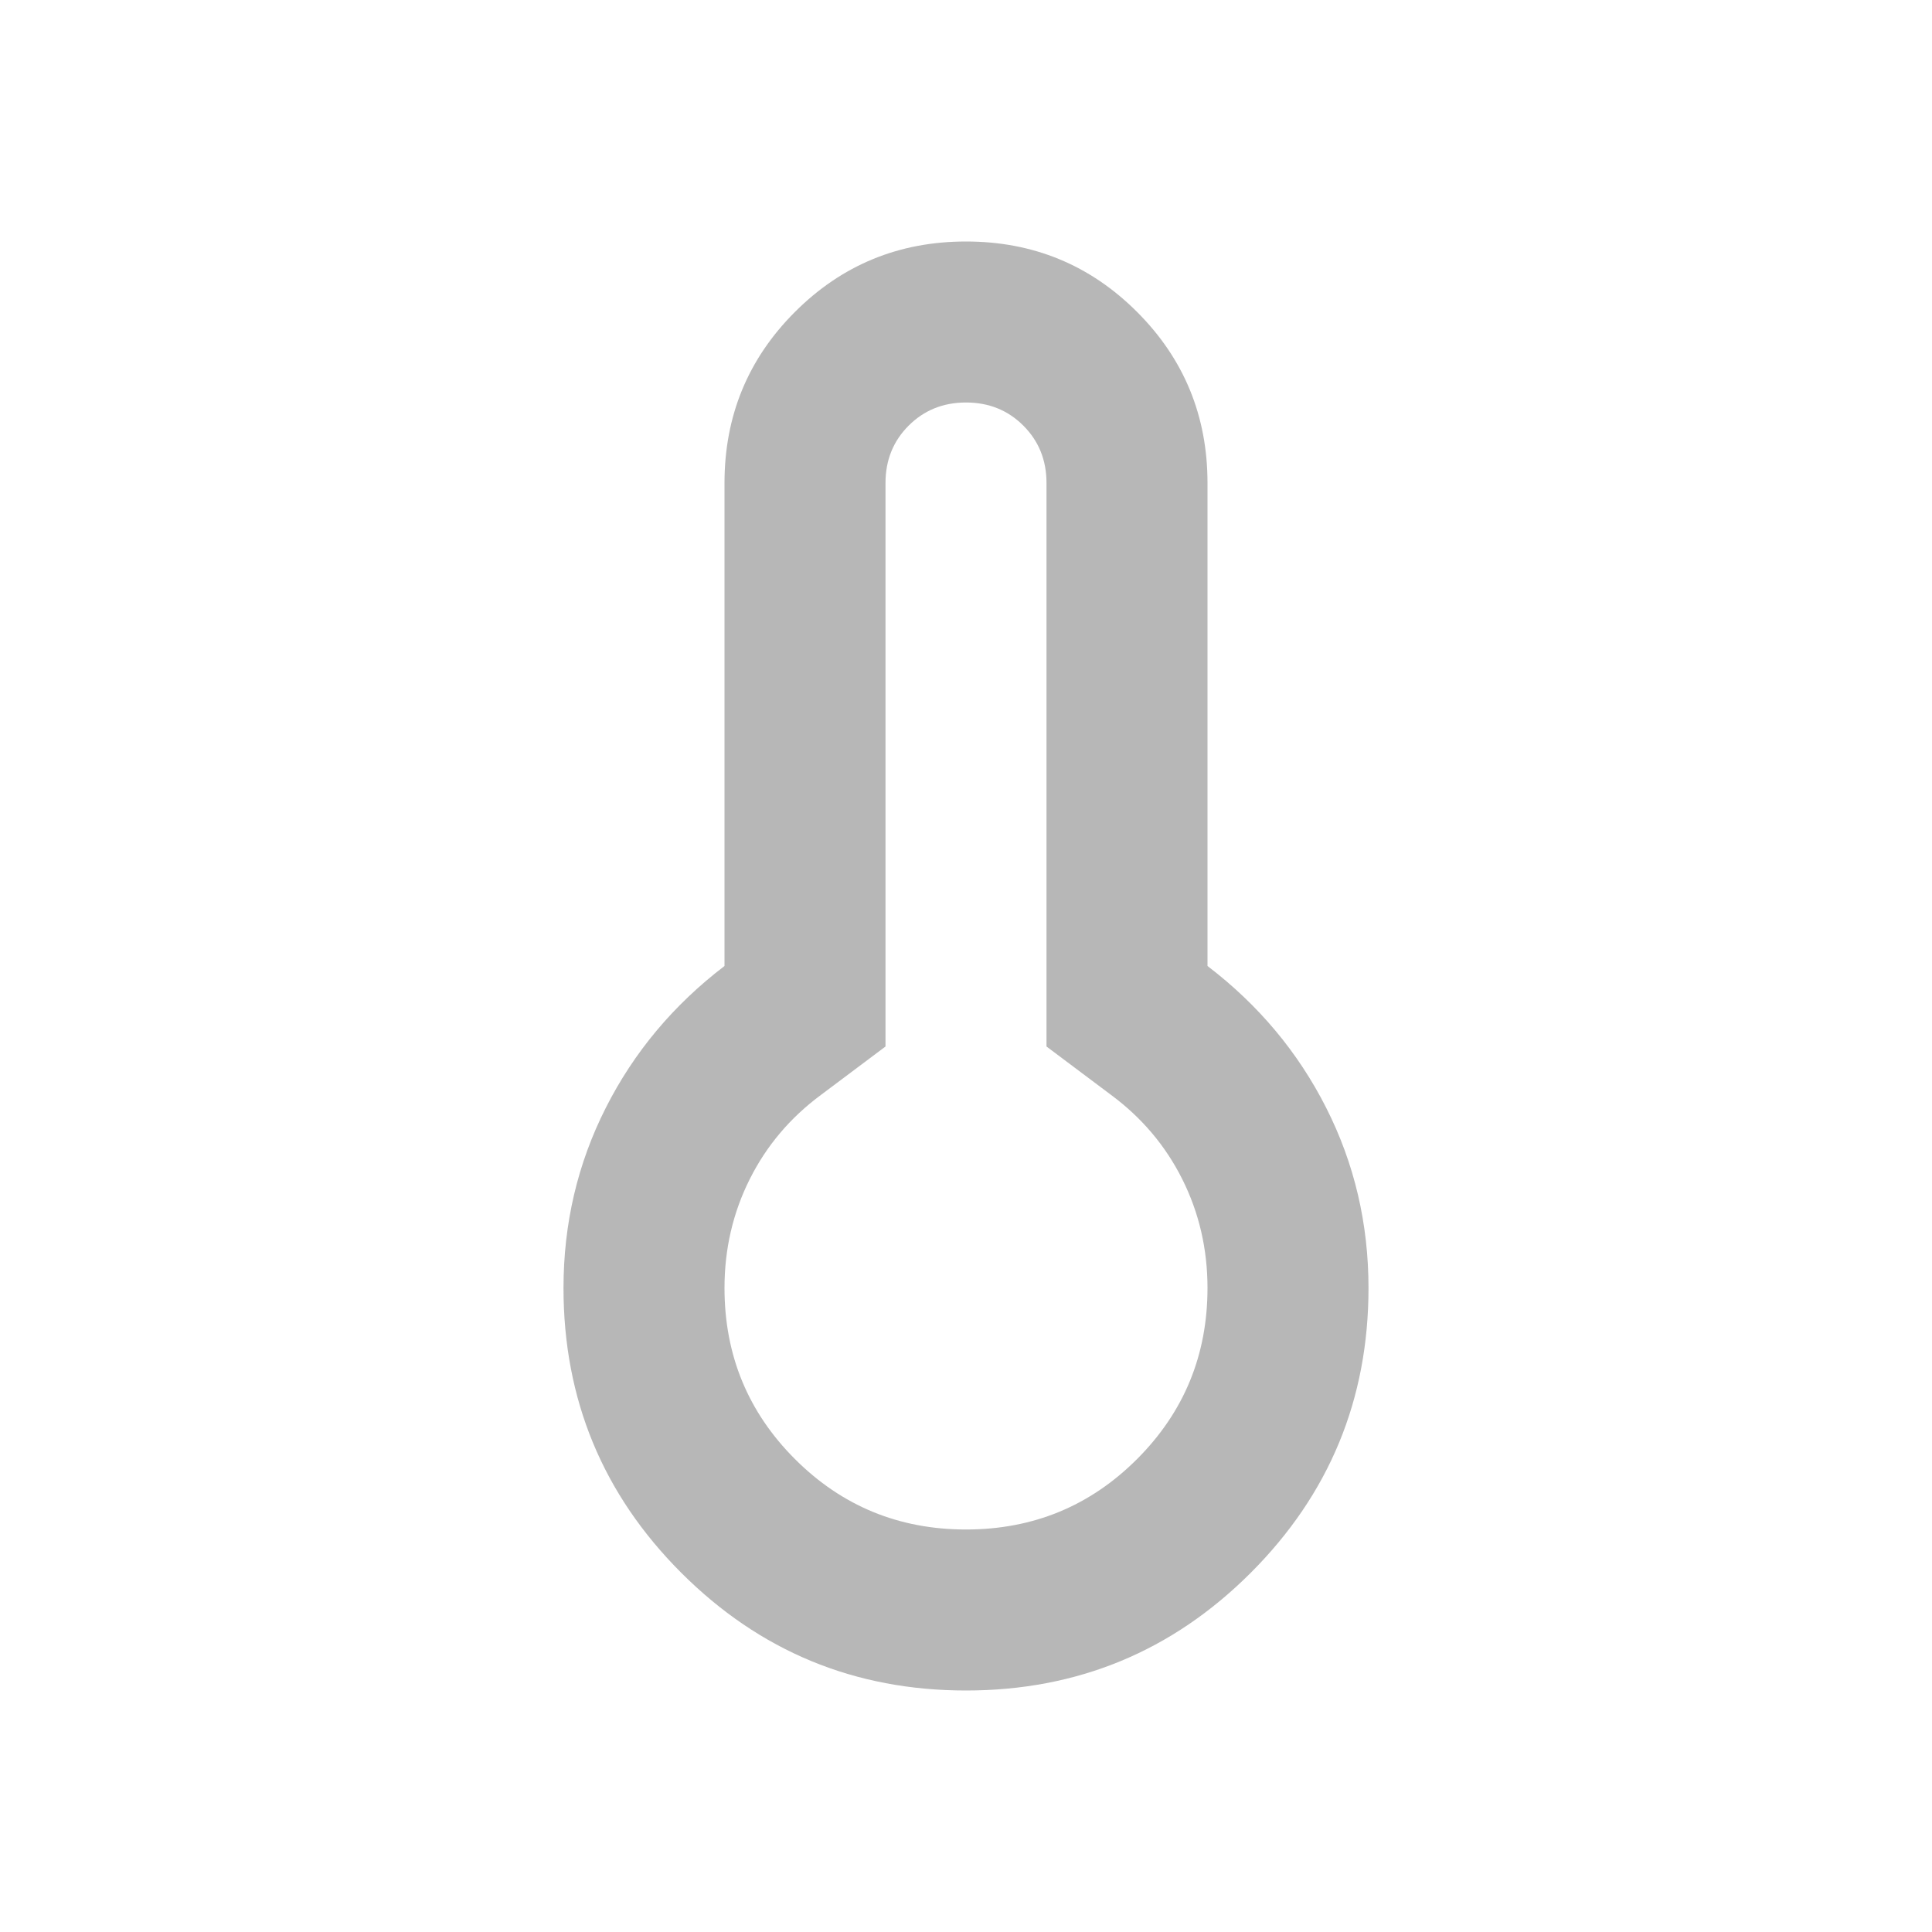
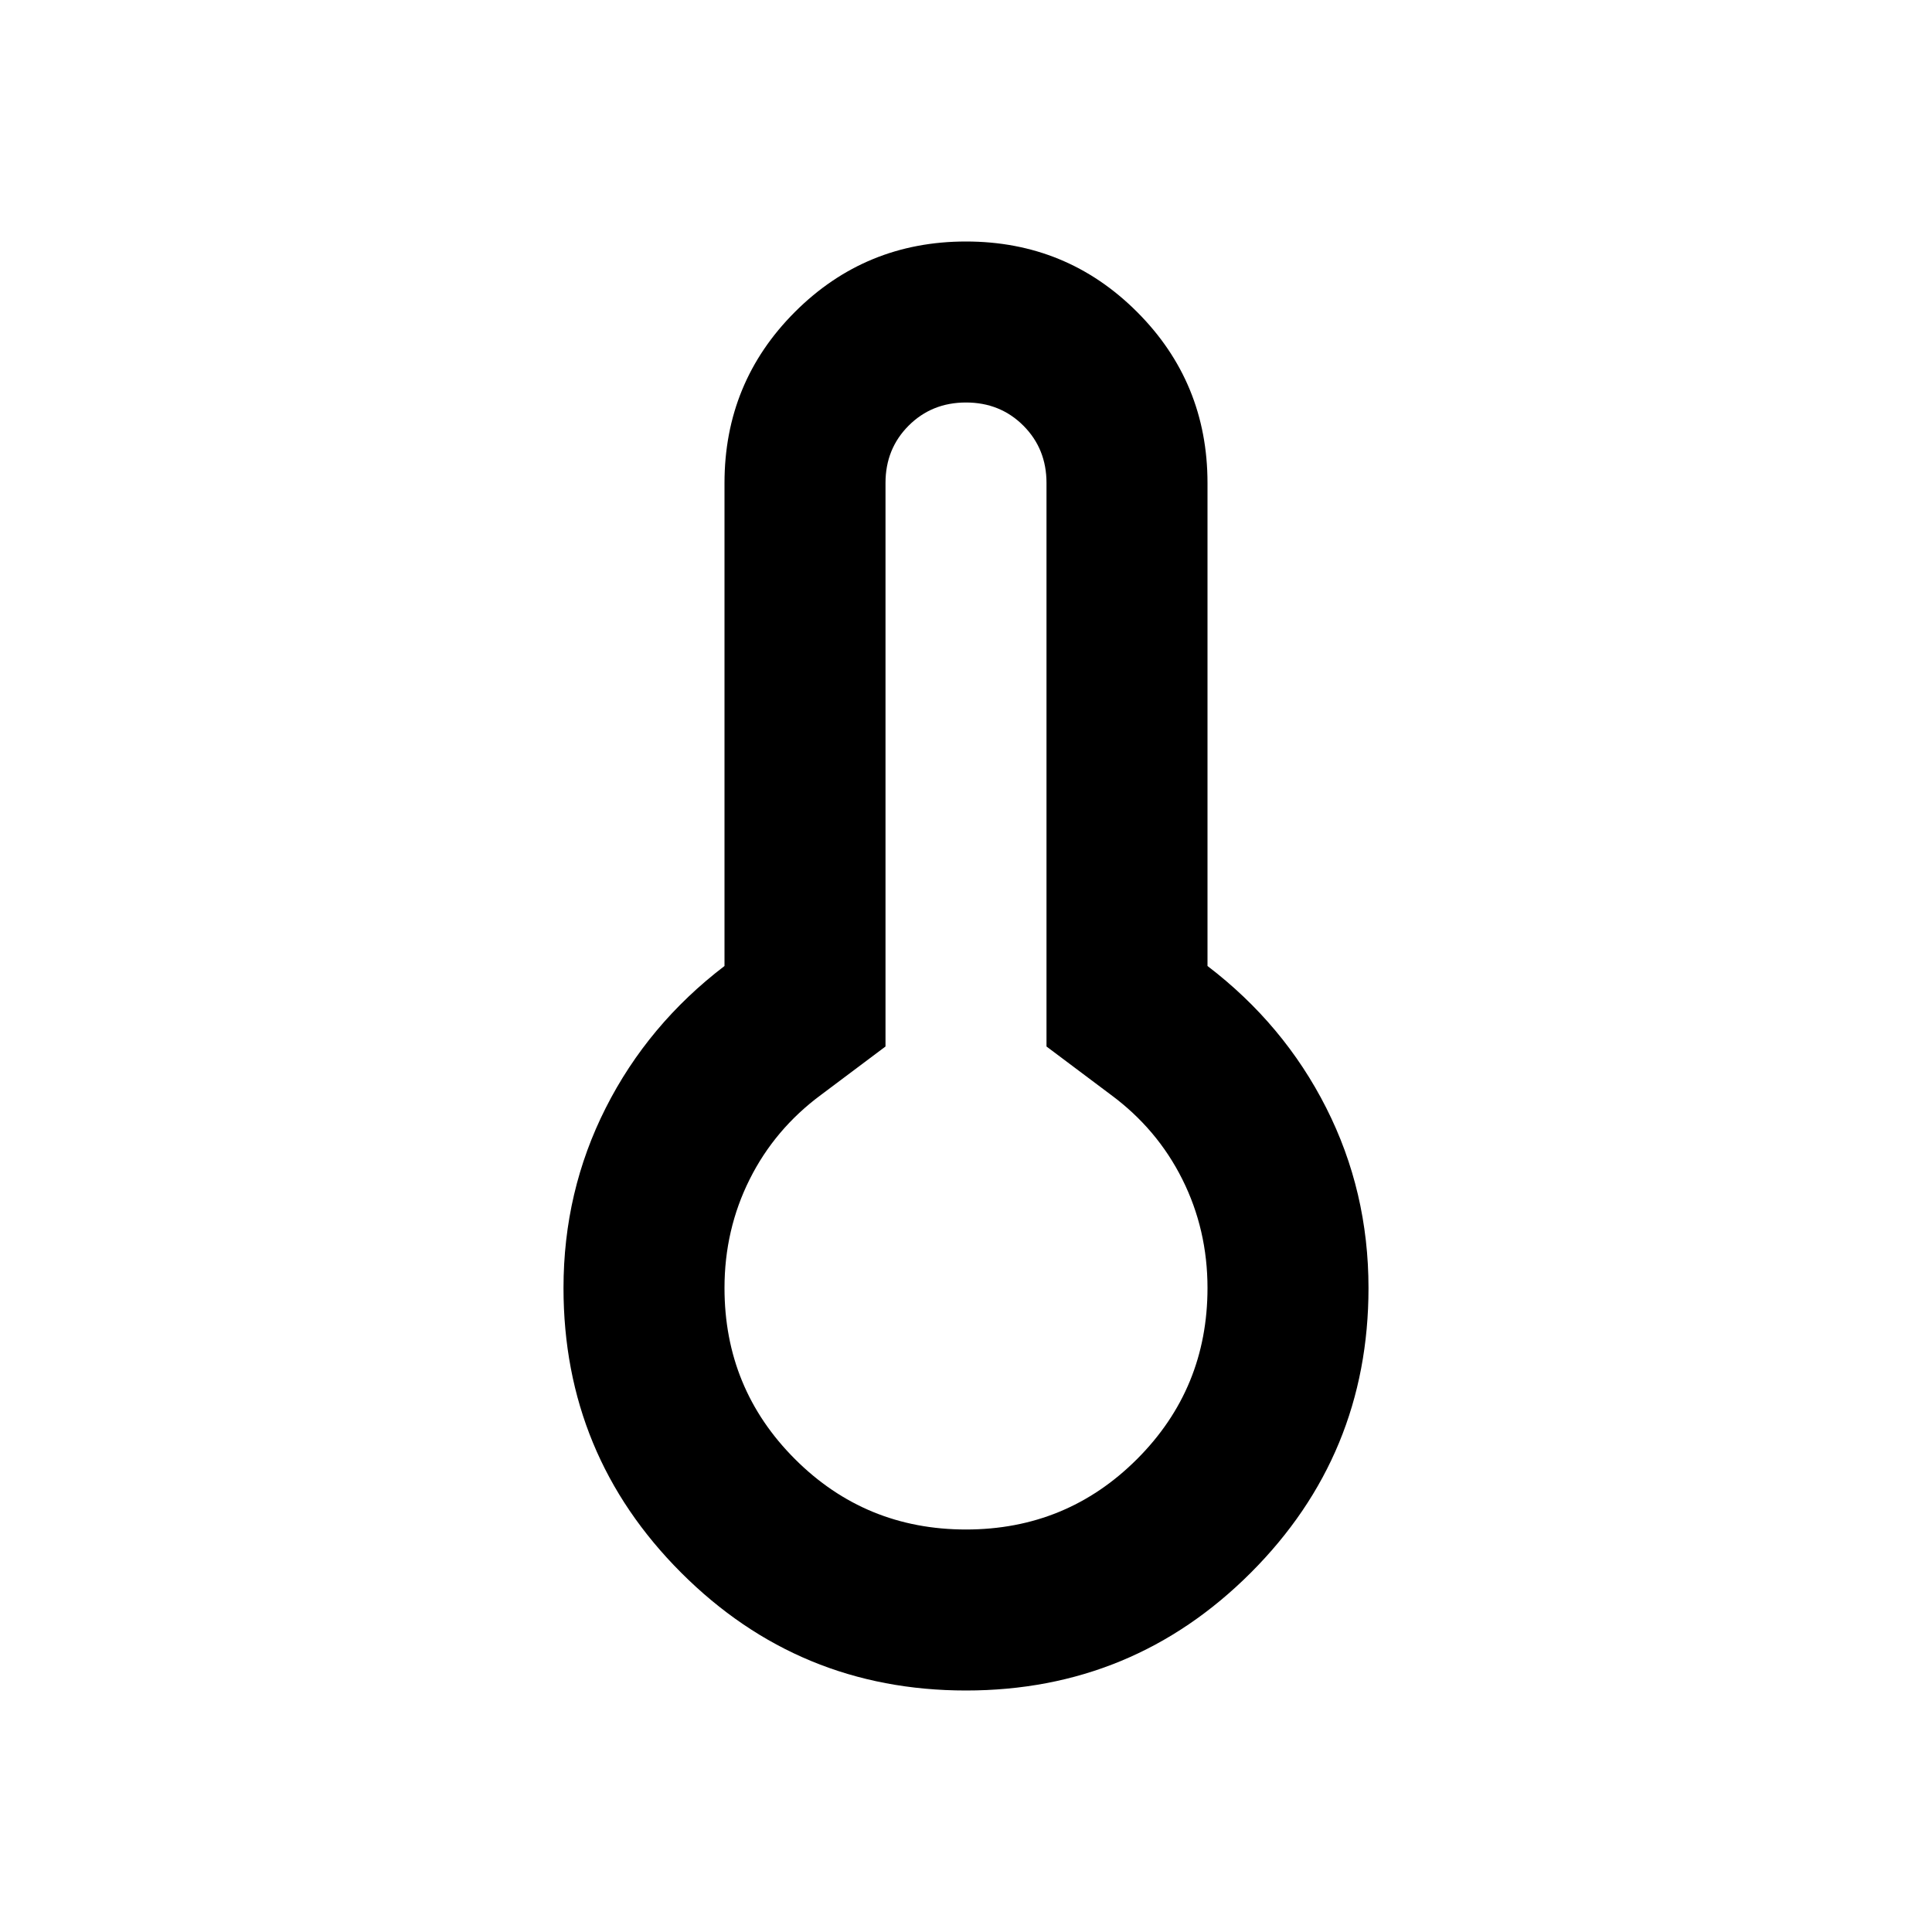
- <svg xmlns="http://www.w3.org/2000/svg" height="24px" viewBox="0 -960 960 960" width="24px" fill="#B7B7B7">
+ <svg xmlns="http://www.w3.org/2000/svg" height="24px" viewBox="0 -960 960 960" width="24px" fill="black">
  <path d="M480-120q-83 0-141.5-58.5T280-320q0-48 21-89.5t59-70.5v-240q0-50 35-85t85-35q50 0 85 35t35 85v240q38 29 59 70.5t21 89.5q0 83-58.5 141.5T480-120Zm0-80q50 0 85-35t35-85q0-29-12.5-54T552-416l-32-24v-280q0-17-11.5-28.5T480-760q-17 0-28.5 11.5T440-720v280l-32 24q-23 17-35.5 42T360-320q0 50 35 85t85 35Zm0-120Z" />
</svg>
